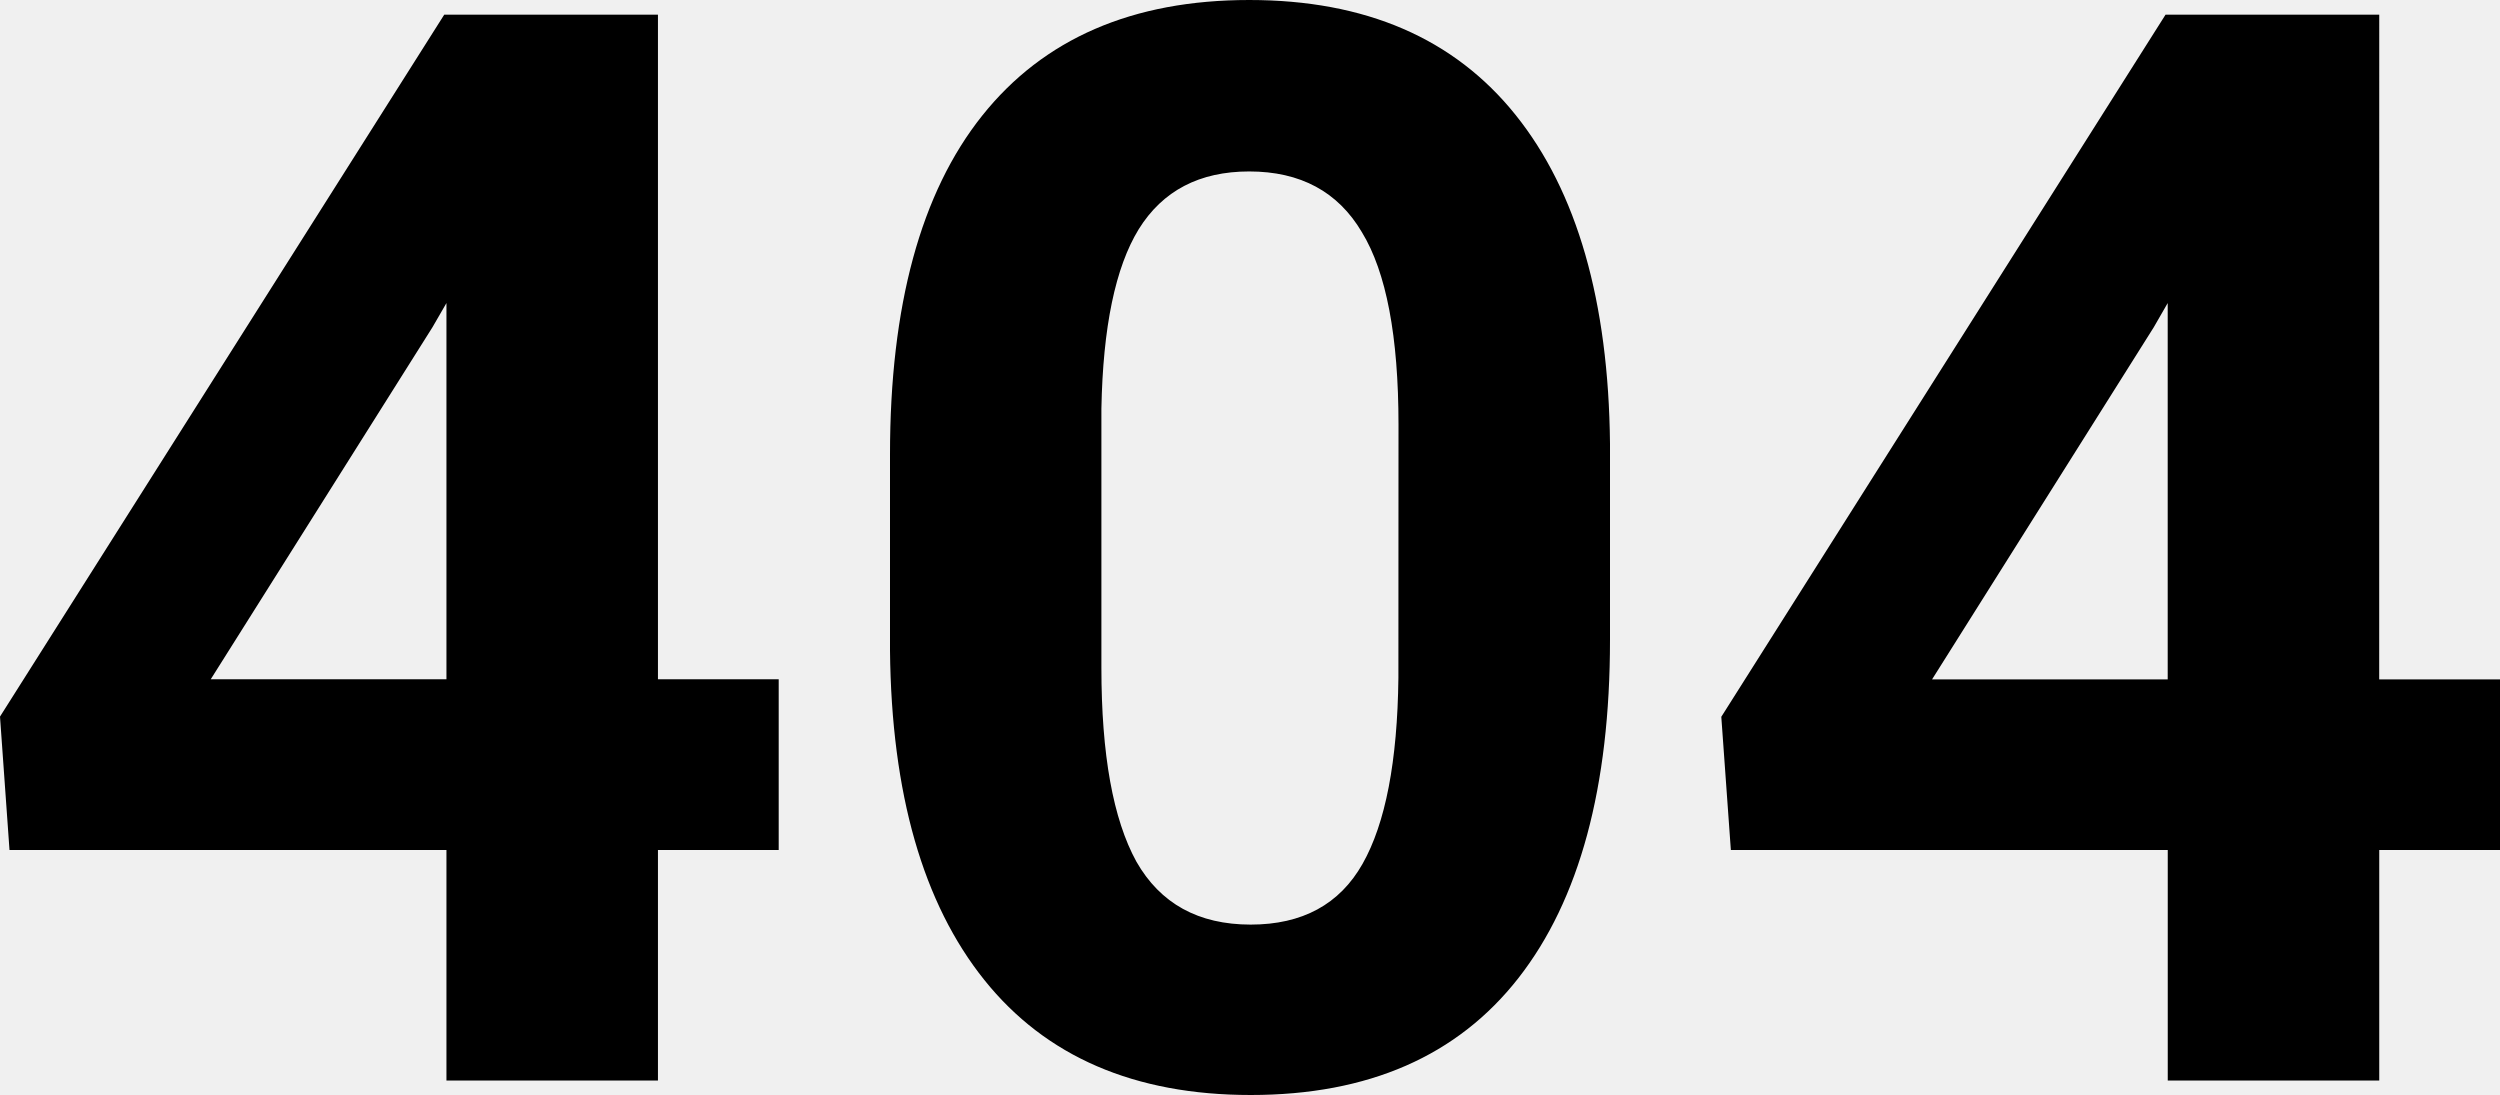
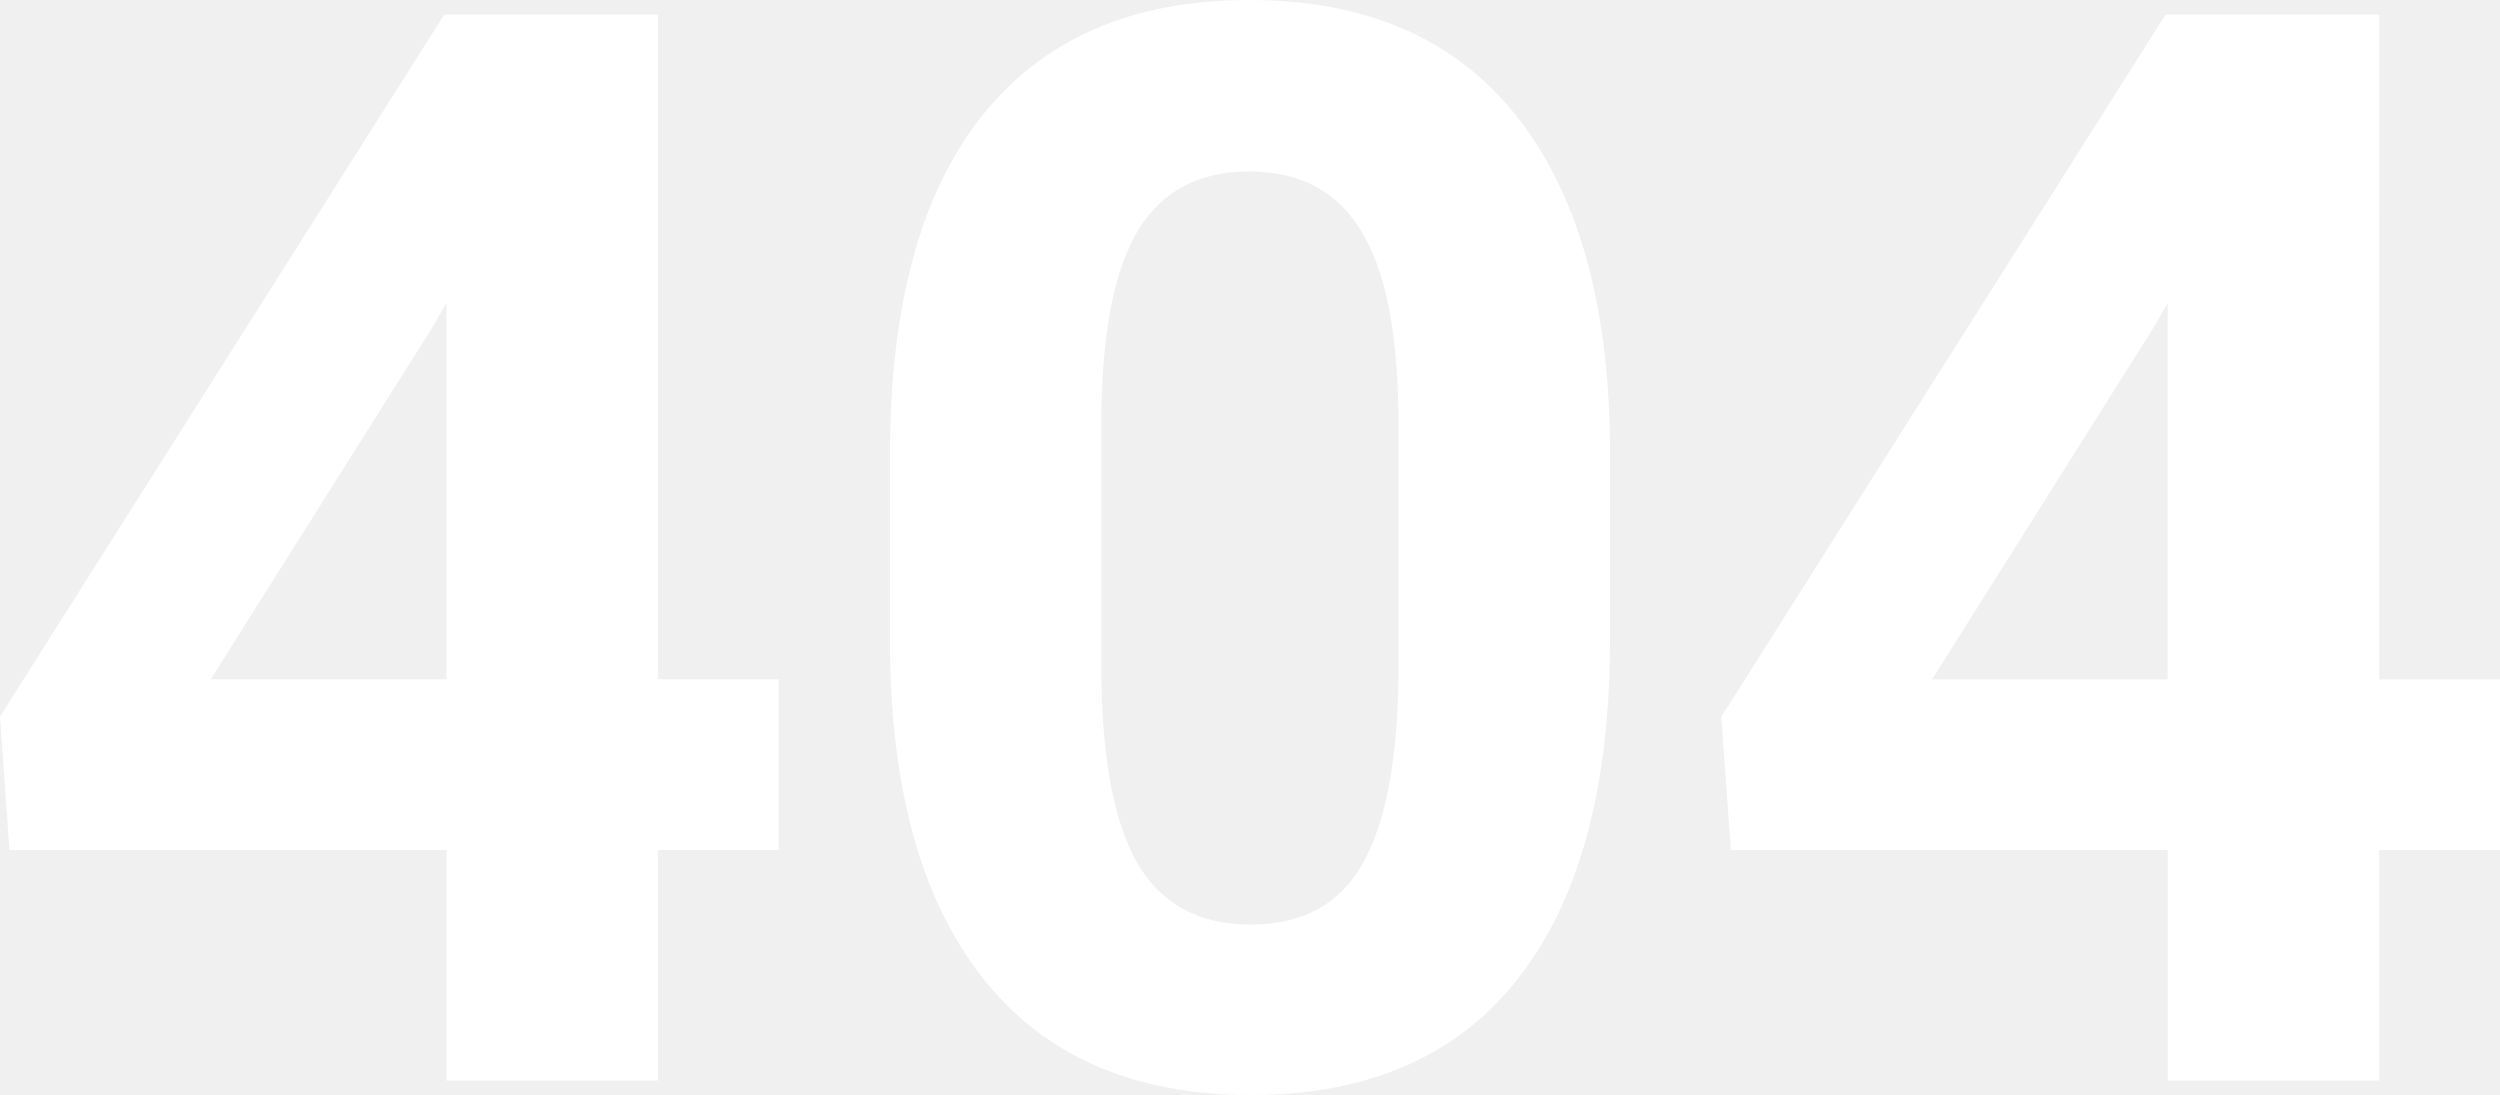
- <svg xmlns="http://www.w3.org/2000/svg" viewBox="0 0 500 219">
+ <svg xmlns="http://www.w3.org/2000/svg" viewBox="0 0 500 219" fill="#ffffff">
  <path d="M131.59,135.85h24.15V170H131.59v46.11H89.29V170H1.9L0,143.32,88.85,2.93h42.74Zm-89.44,0H89.29V60.61L86.5,65.44ZM322,127.94q0,44.22-18.29,67.64T250.15,219q-34.85,0-53.28-23T178,130.14V90.91q0-44.65,18.44-67.78T249.85,0q34.85,0,53.28,23T322,88.71Zm-42.3-43q0-26.51-7.32-38.5-7.17-12.15-22.54-12.15-14.92,0-22.1,11.56-7,11.42-7.46,35.87v51.82q0,26.06,7,38.79,7.17,12.58,22.84,12.59,15.51,0,22.39-12.15t7.17-37.18Zm196.14,50.94H500V170H475.85v46.11h-42.3V170H346.17l-1.91-26.64L433.11,2.93h42.74Zm-89.43,0h47.13V60.61l-2.78,4.83Z" />
</svg>
